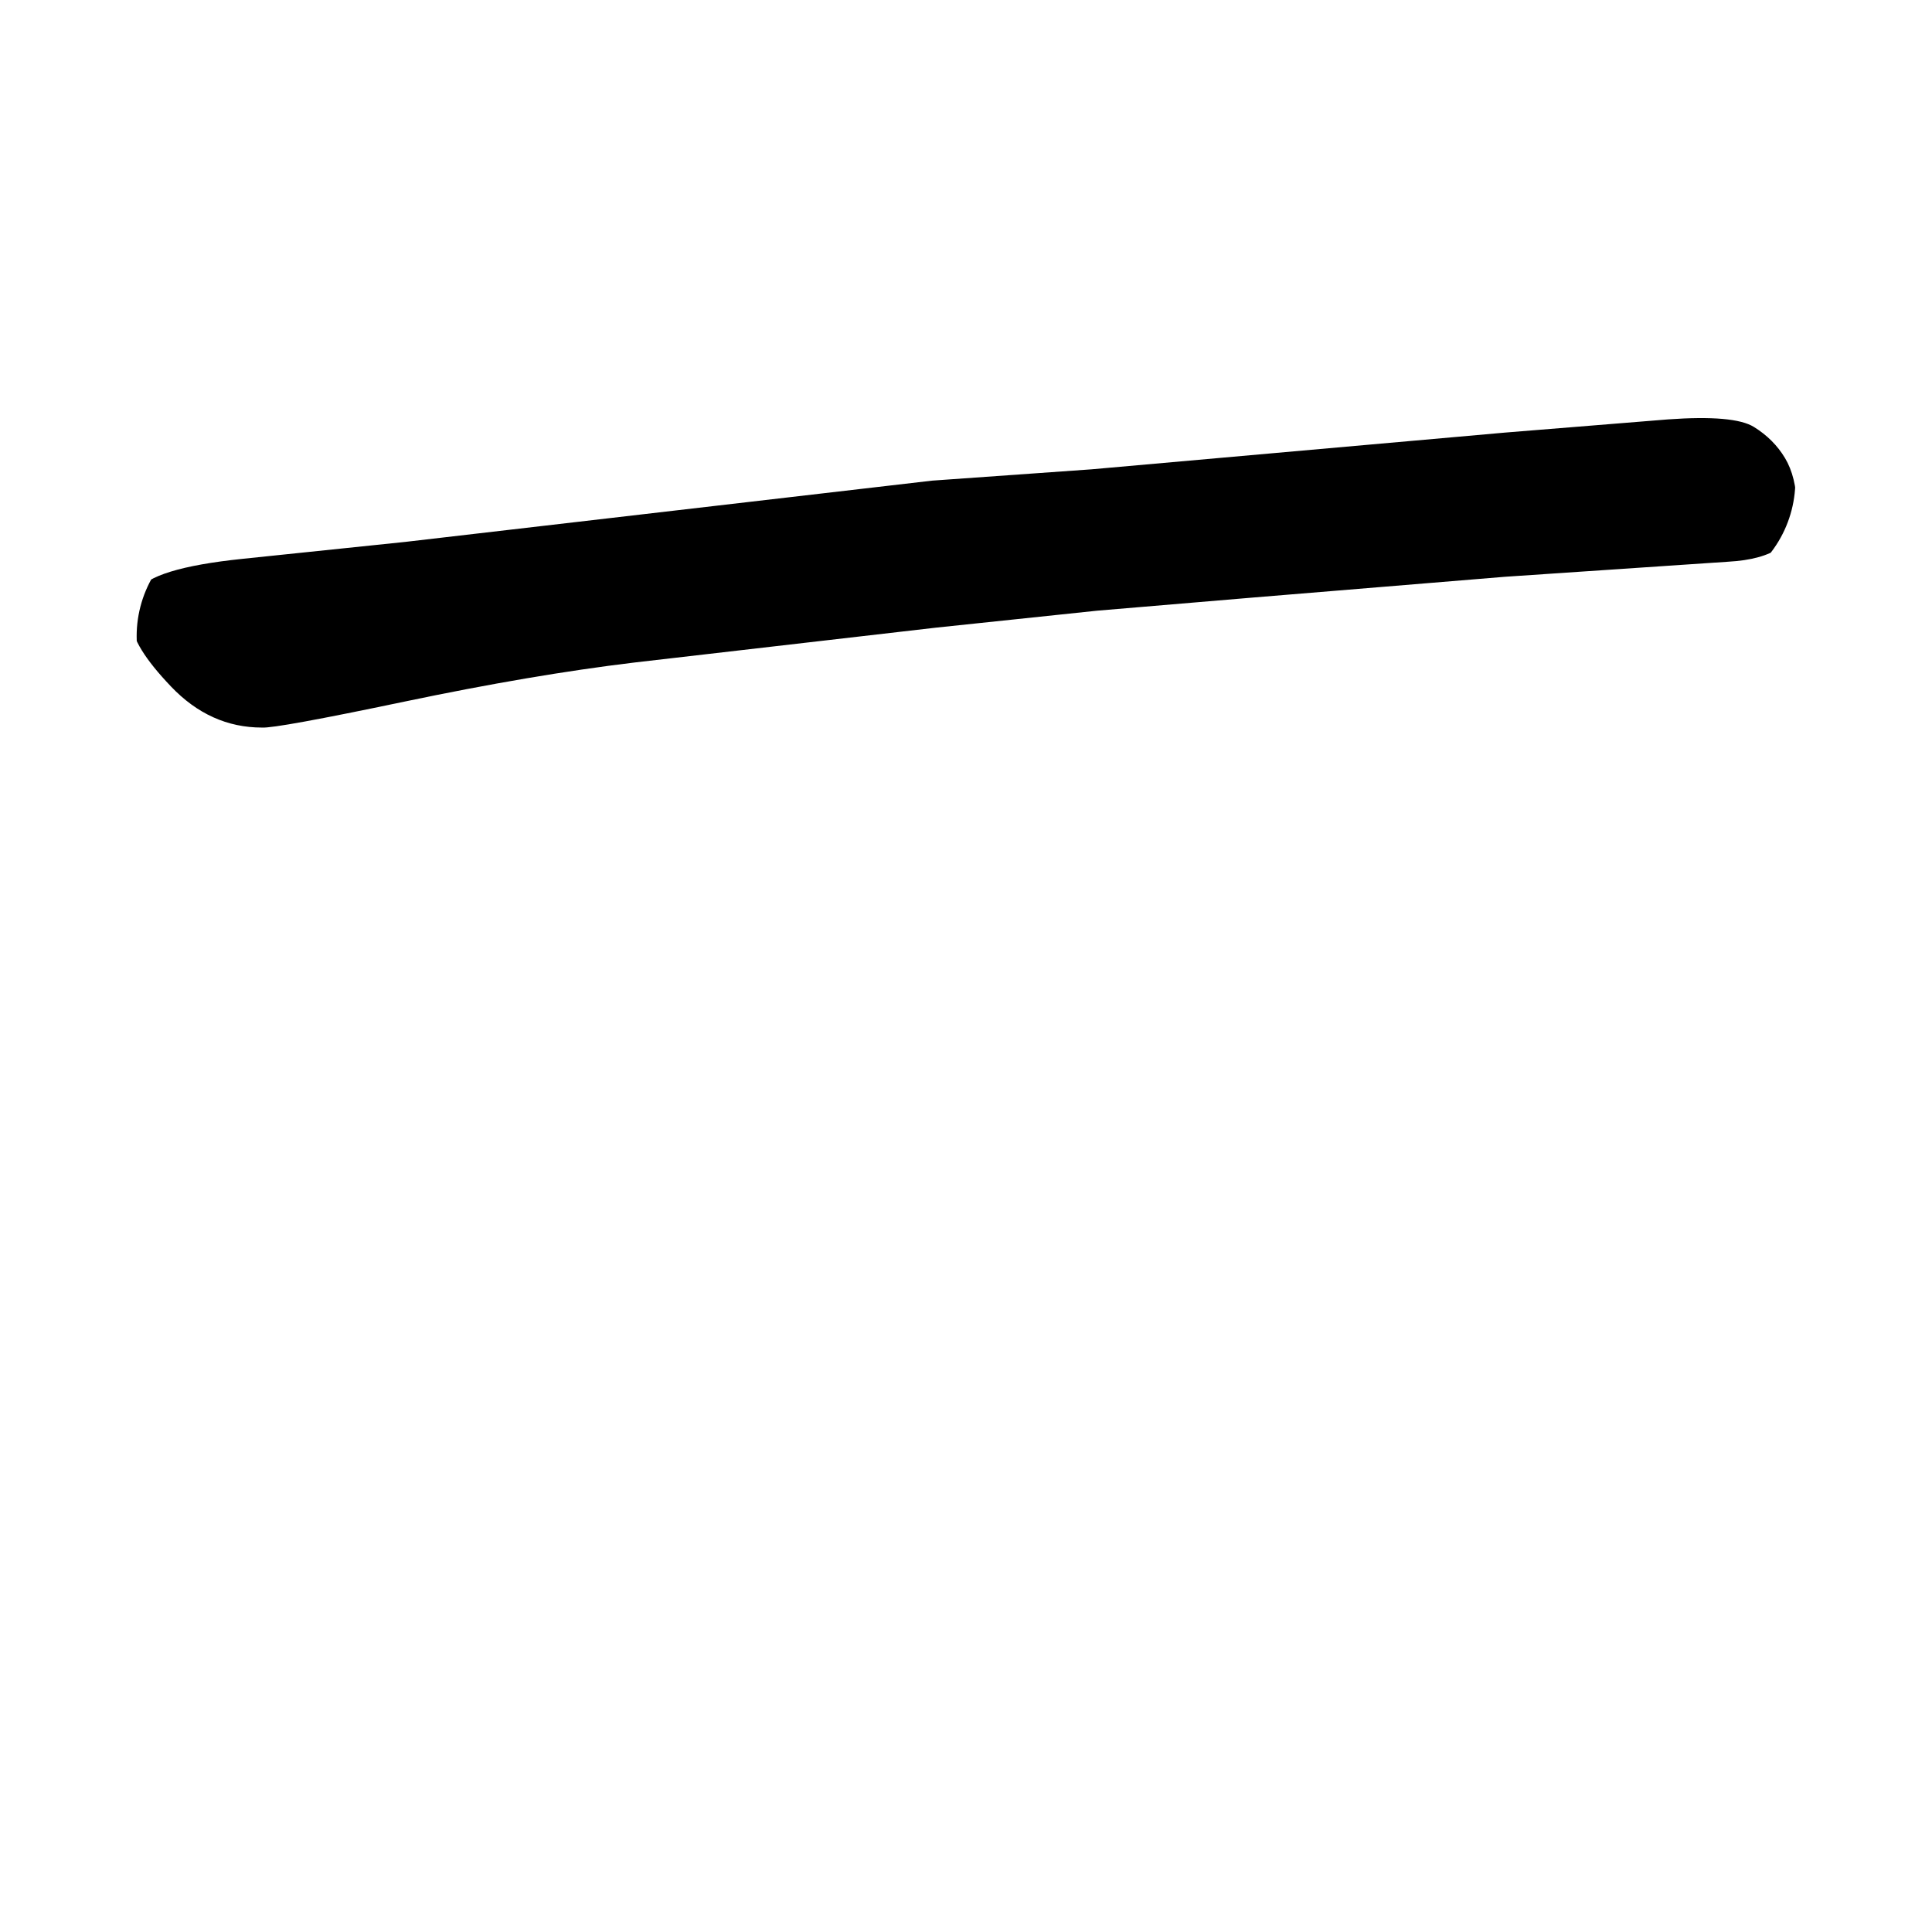
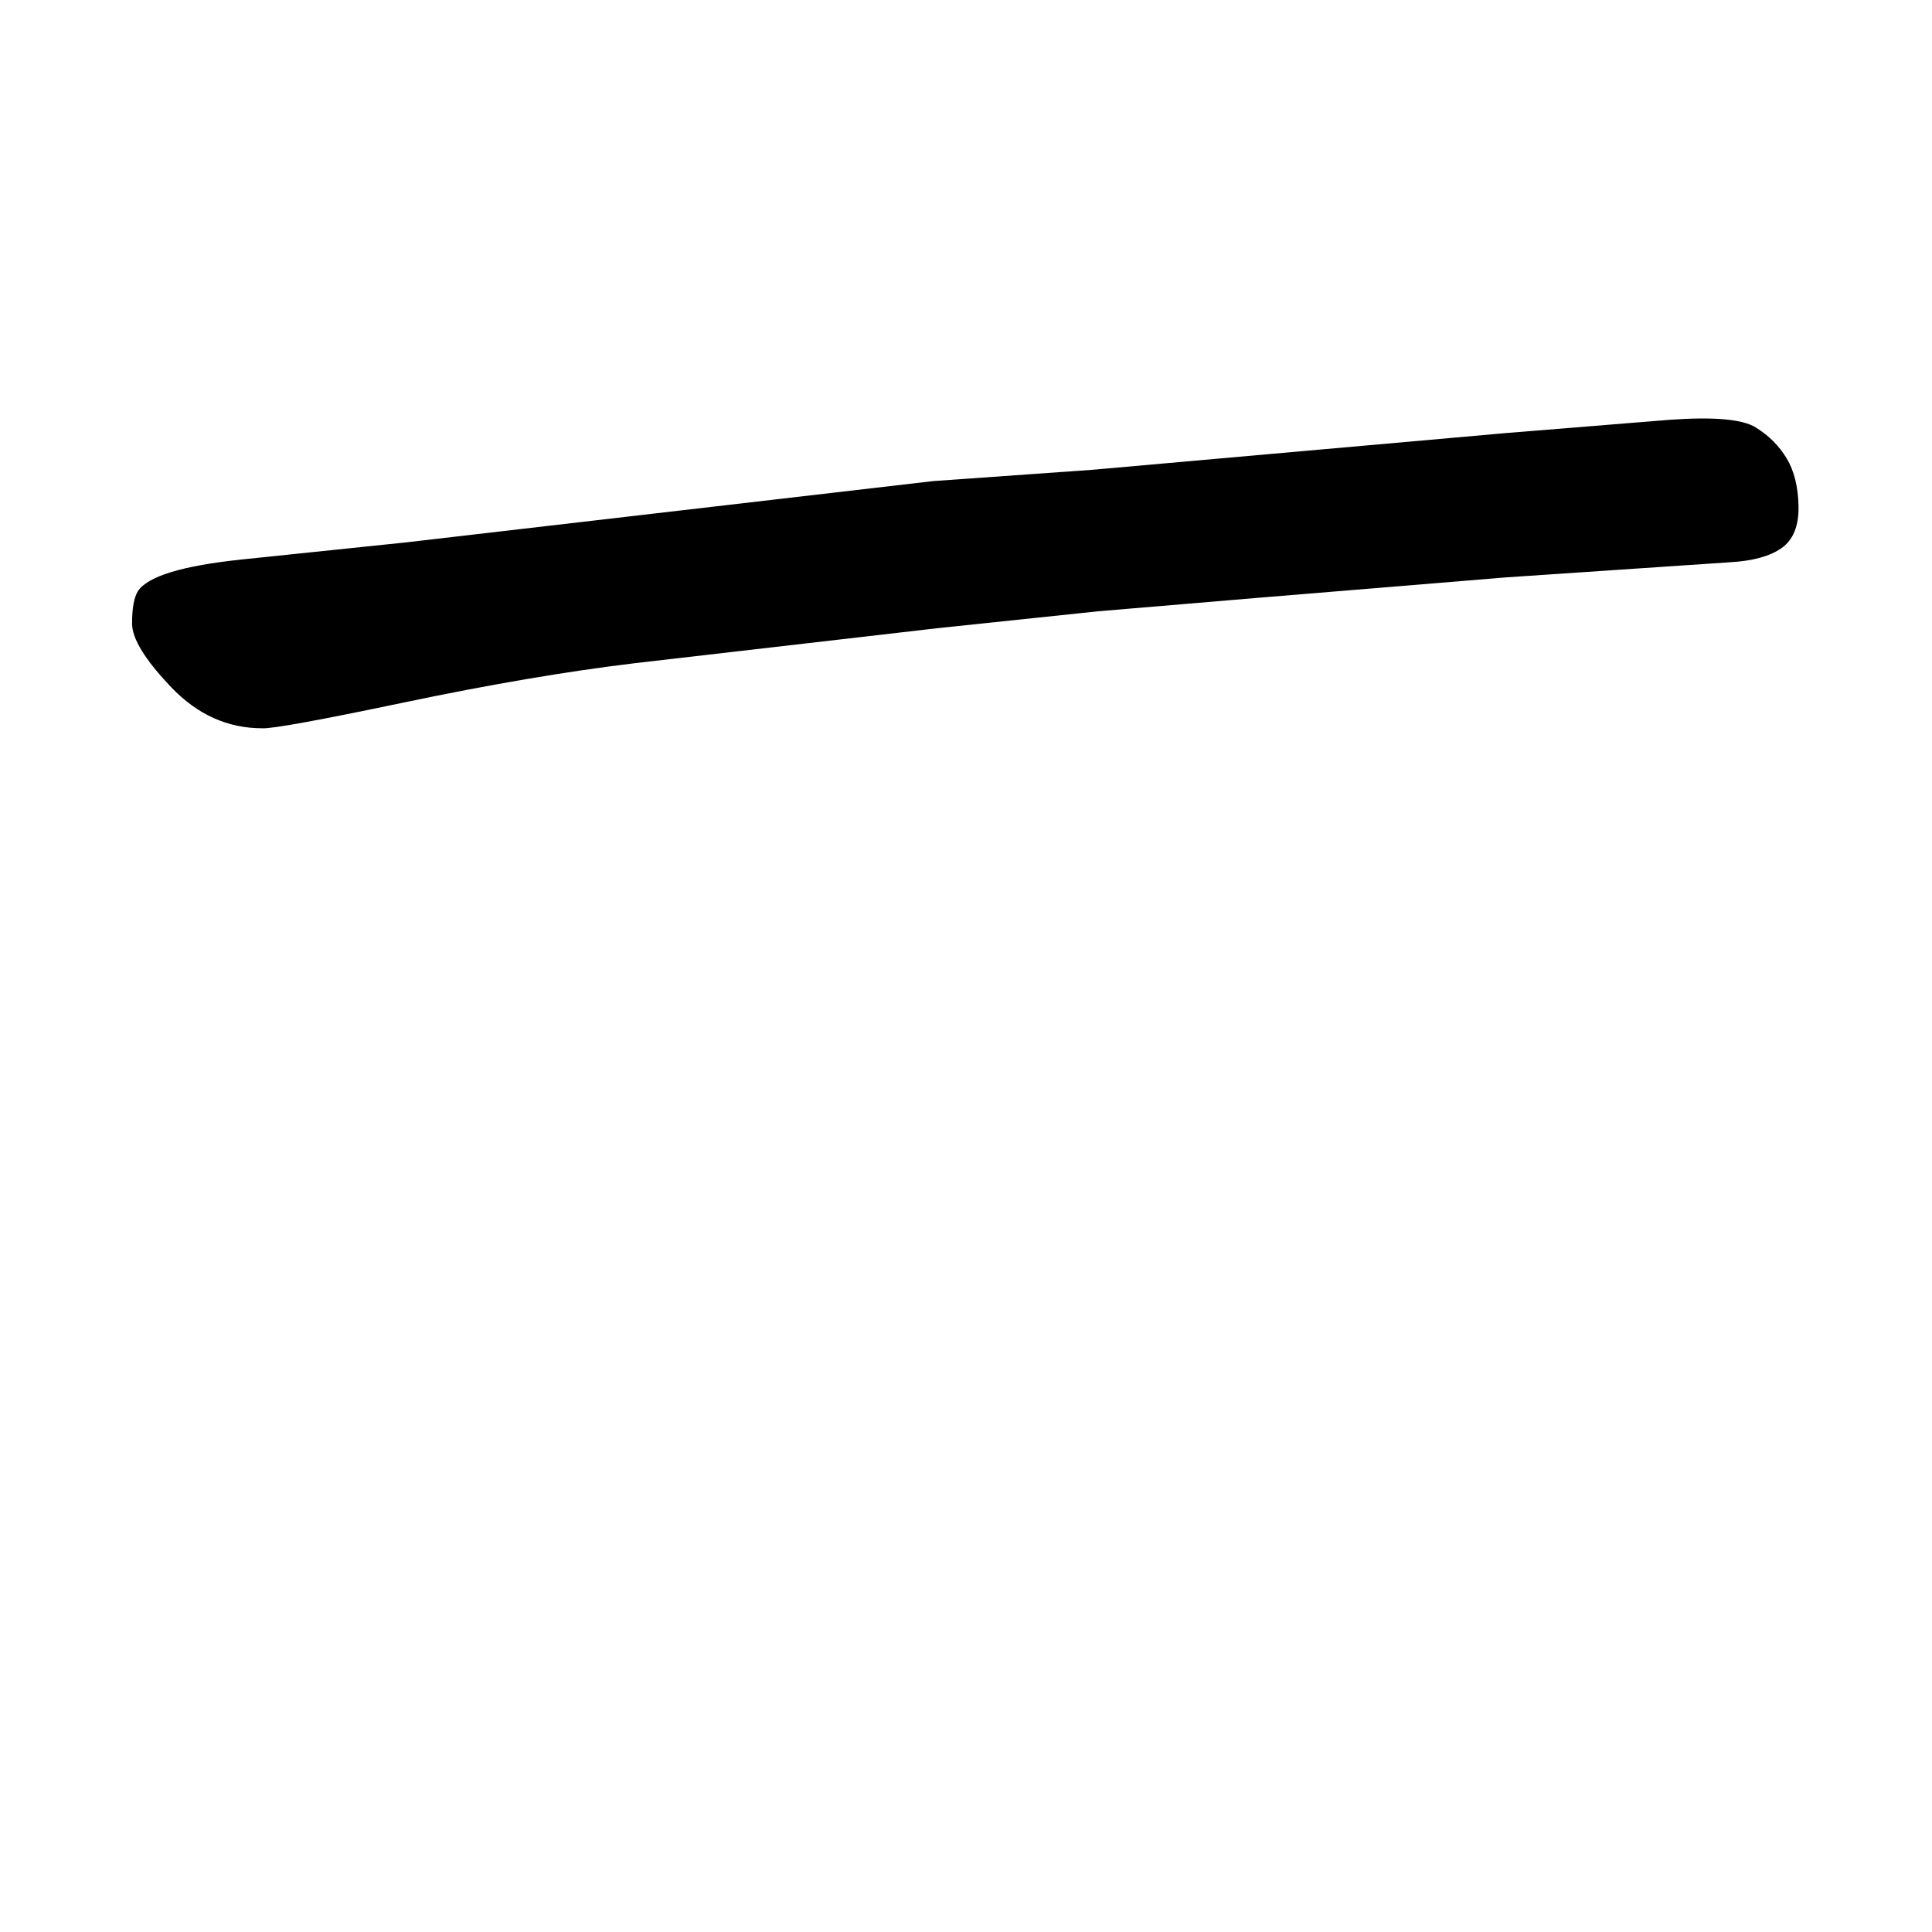
- <svg xmlns="http://www.w3.org/2000/svg" width="2050" height="2050" viewBox="0 0 2050 2050" version="1.1">
+ <svg xmlns="http://www.w3.org/2000/svg" width="2048" height="2048" viewBox="0 0 2048 2048" version="1.1">
  <g x="0" y="0">
-     <g x="0" y="0" clip-path="url(#M+1158+498+L+1597+459+L+1770+445+Q+1840+440,+1861+453+Q+1882+466,+1894+486+Q+1906+506,+1906.5+537+Q+1907+568,+1888.5+581+Q+1870+594,+1834+596+L+1597+612+Q+1585+613,+1330+634+L+1164+648+L+993+666+L+673+703+Q+565+716,+429+744.5+Q+293+773,+278+772+Q+223+772,+181.5+728.5+Q+140+685,+140+661+Q+140+637,+146+627+Q+161+603,+257+593+L+430+575+L+989+510+L+1158+498+Z)">
-       <defs>
-         <clipPath id="M+1158+498+L+1597+459+L+1770+445+Q+1840+440,+1861+453+Q+1882+466,+1894+486+Q+1906+506,+1906.5+537+Q+1907+568,+1888.5+581+Q+1870+594,+1834+596+L+1597+612+Q+1585+613,+1330+634+L+1164+648+L+993+666+L+673+703+Q+565+716,+429+744.5+Q+293+773,+278+772+Q+223+772,+181.5+728.5+Q+140+685,+140+661+Q+140+637,+146+627+Q+161+603,+257+593+L+430+575+L+989+510+L+1158+498+Z">
-           <path d="M 1158 498 L 1597 459 L 1770 445 Q 1840 440, 1861 453 Q 1882 466, 1894 486 Q 1906 506, 1906.5 537 Q 1907 568, 1888.5 581 Q 1870 594, 1834 596 L 1597 612 Q 1585 613, 1330 634 L 1164 648 L 993 666 L 673 703 Q 565 716, 429 744.5 Q 293 773, 278 772 Q 223 772, 181.5 728.5 Q 140 685, 140 661 Q 140 637, 146 627 Q 161 603, 257 593 L 430 575 L 989 510 L 1158 498 Z" fill="#F00" />
-         </clipPath>
-       </defs>
-       <g x="0" y="0">
-         <path d="M270 675 L1780 510" fill="transparent" stroke="black" stroke-width="250" stroke-linecap="round" />
-       </g>
+     <g x="0" y="0">
+       <path d="M 1158 498 L 1597 459 L 1770 445 Q 1840 440, 1861 453 Q 1882 466, 1894 486 Q 1906 506, 1906.5 537 Q 1907 568, 1888.5 581 Q 1870 594, 1834 596 L 1597 612 Q 1585 613, 1330 634 L 1164 648 L 993 666 L 673 703 Q 565 716, 429 744.5 Q 293 773, 278 772 Q 223 772, 181.5 728.5 Q 140 685, 140 661 Q 140 637, 146 627 Q 161 603, 257 593 L 430 575 L 989 510 L 1158 498 Z" fill="black" stroke-width="1" />
    </g>
  </g>
</svg>
